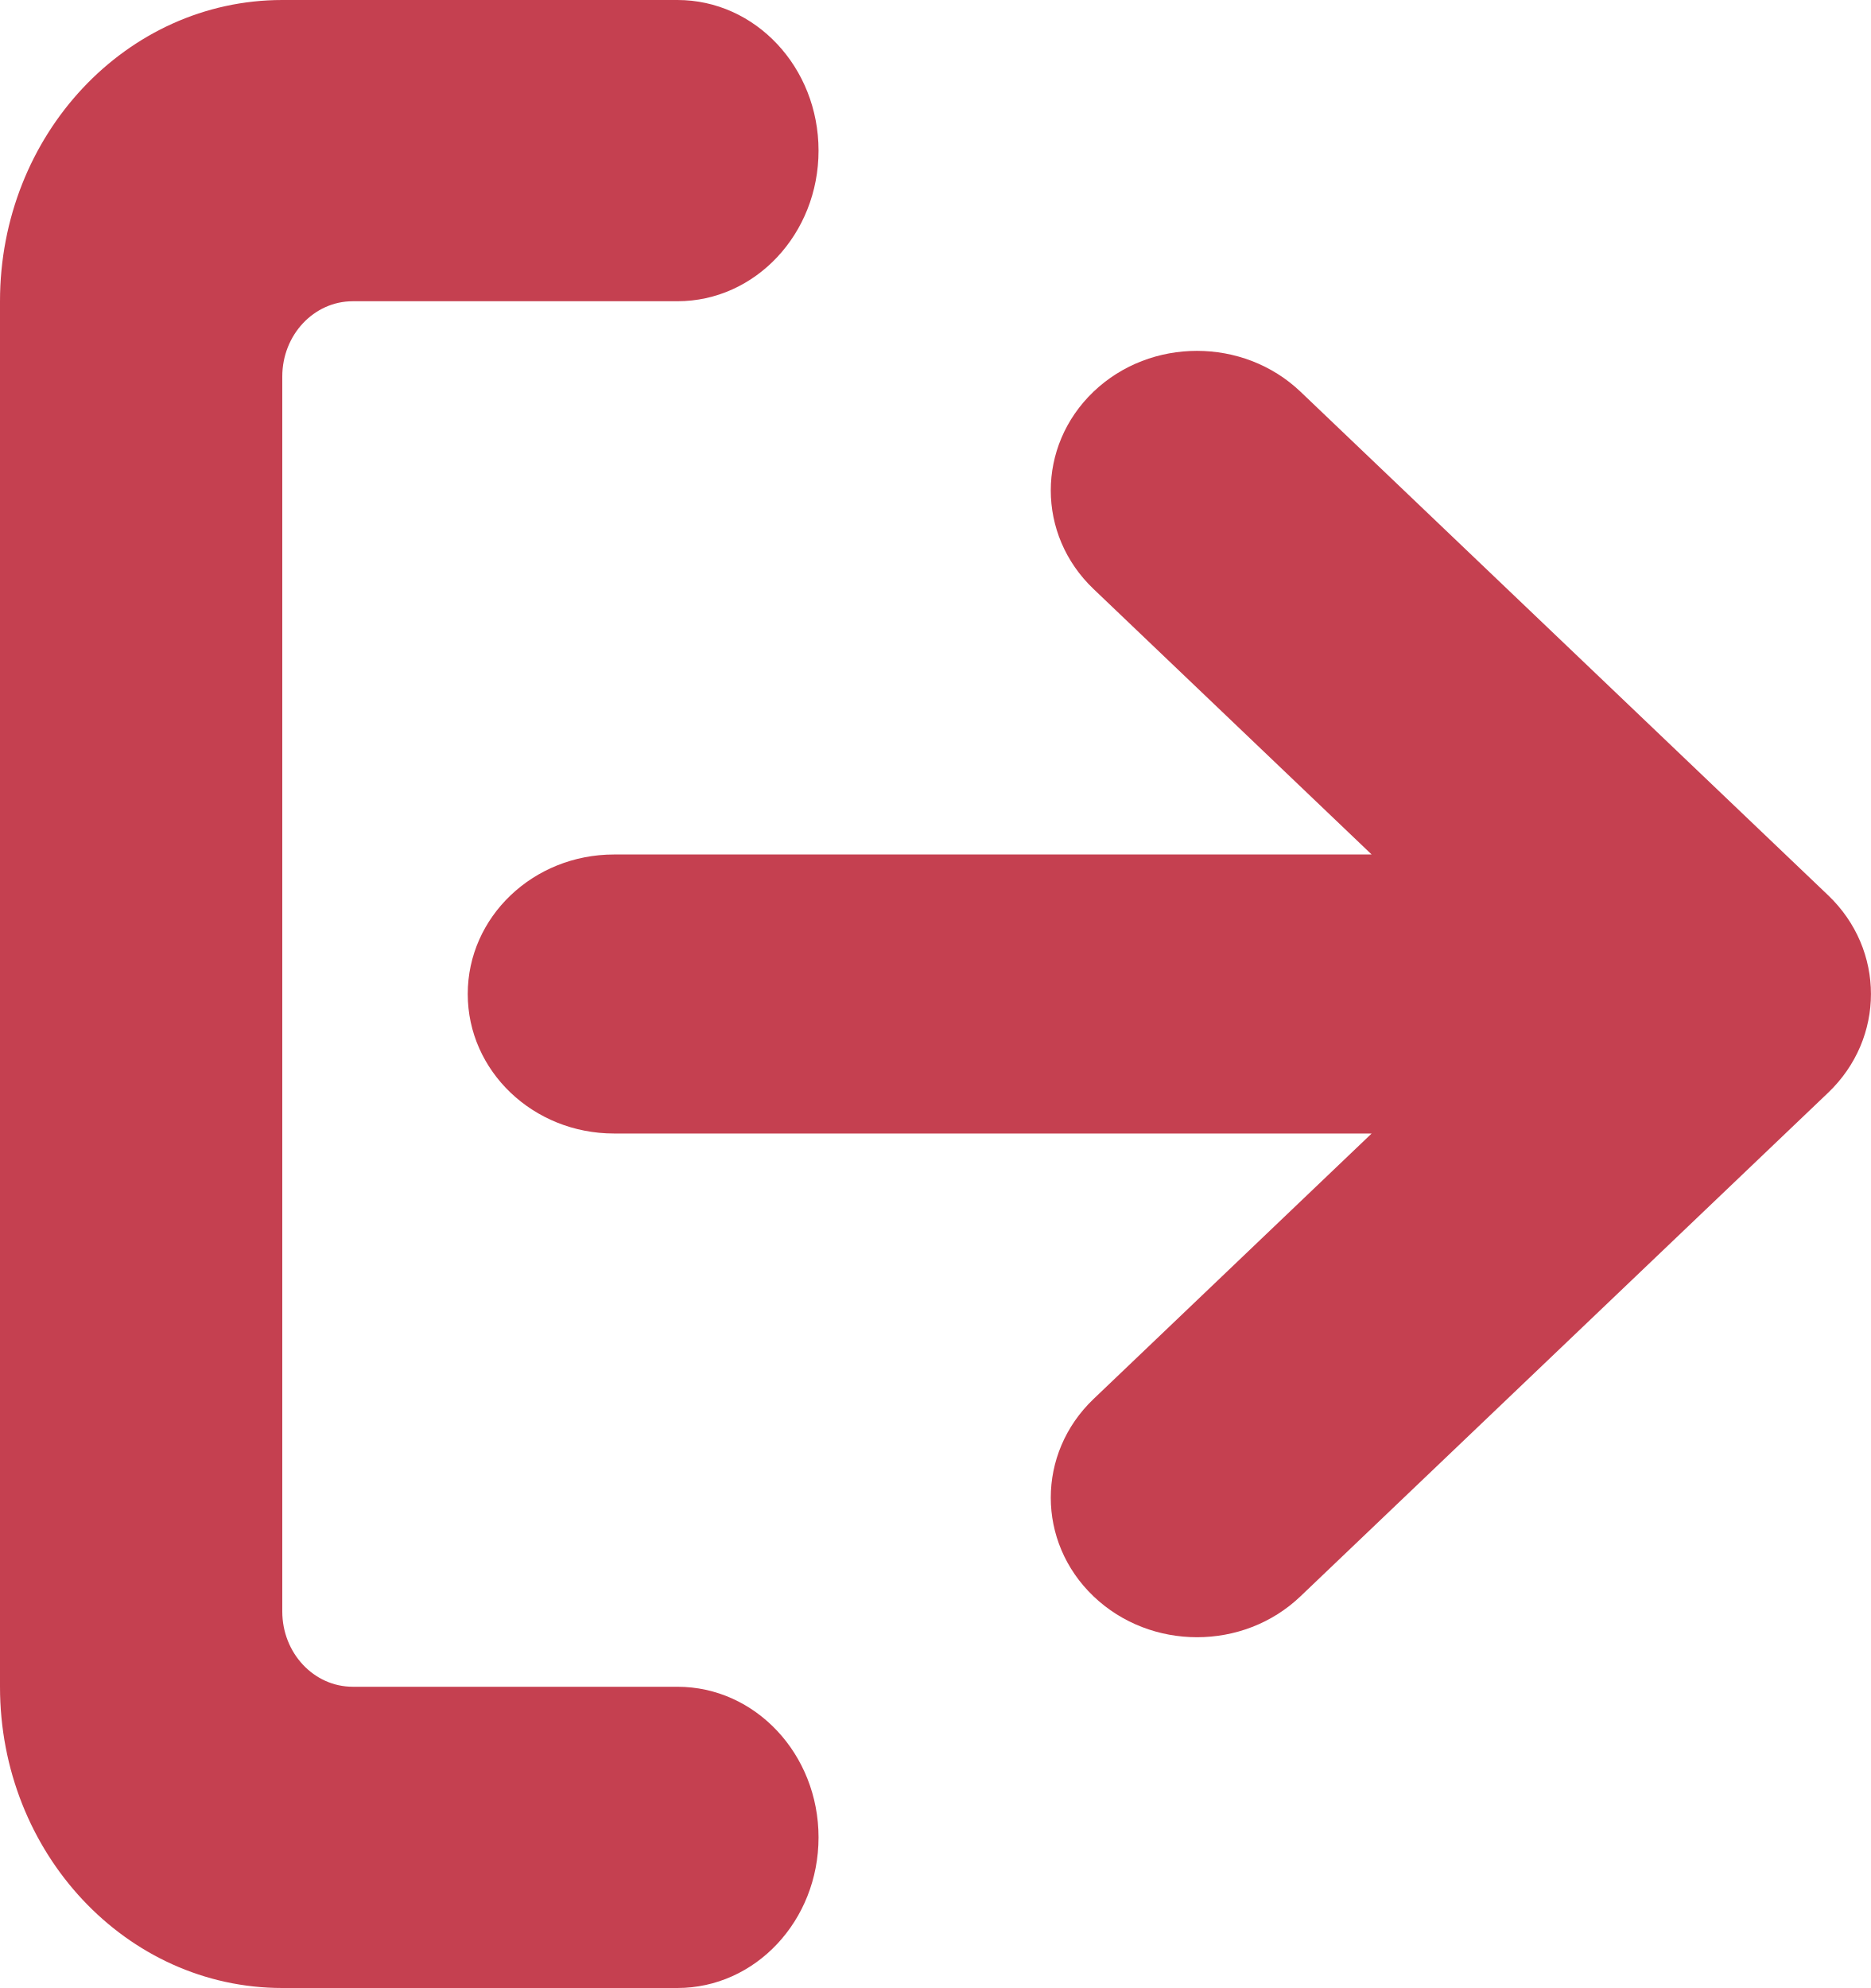
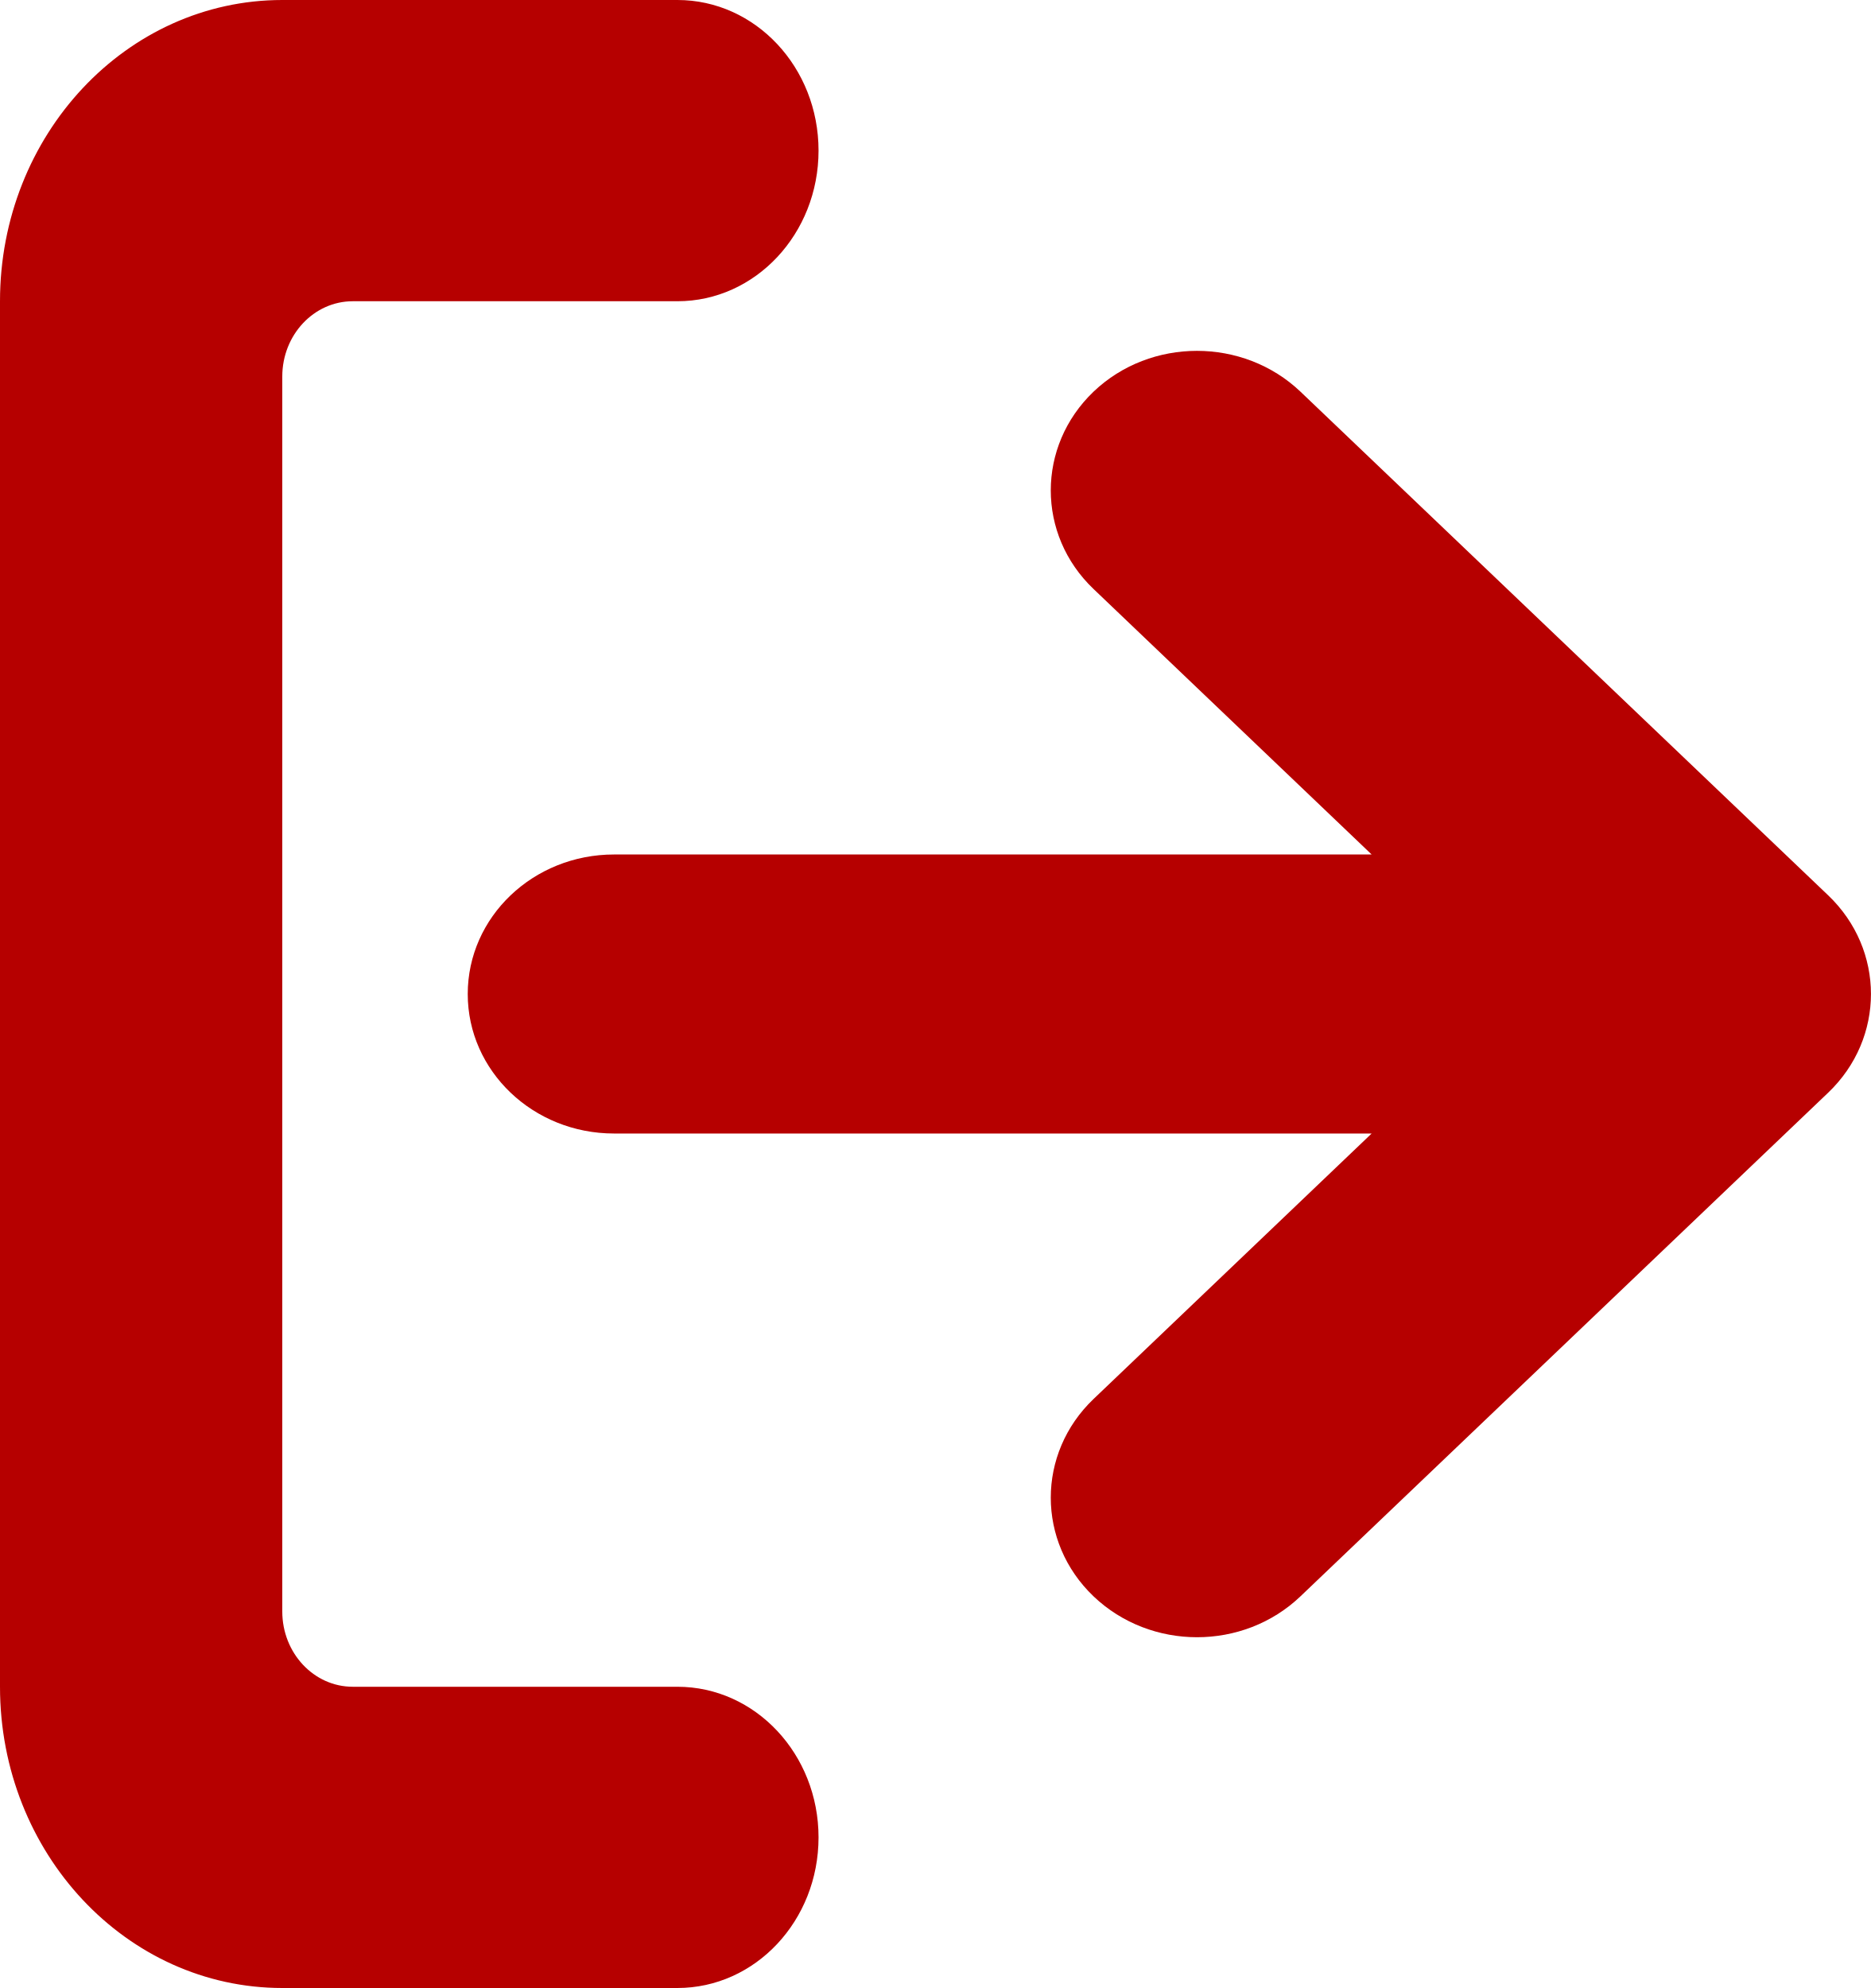
<svg xmlns="http://www.w3.org/2000/svg" width="16" height="17" viewBox="0 0 16 17" fill="none">
-   <path d="M9.352 11.963L11.73 9.693H5.251C4.56 9.693 4 9.159 4 8.5C4 7.841 4.56 7.307 5.251 7.307H11.73L9.352 5.037C8.864 4.572 8.864 3.816 9.352 3.349C9.84 2.884 10.632 2.884 11.121 3.349L15.634 7.656C16.122 8.122 16.122 8.878 15.634 9.344L11.121 13.651C10.633 14.117 9.841 14.117 9.352 13.651C8.864 13.185 8.864 12.429 9.352 11.963H9.352Z" fill="#C54050" />
-   <path d="M7 1.288C7 0.576 6.46 0 5.793 0H2.414C1.081 0 0 1.153 0 2.576V14.424C0 15.847 1.081 17 2.414 17H5.793C6.46 17 7 16.424 7 15.712C7 15.001 6.46 14.424 5.793 14.424H3.017C2.684 14.424 2.414 14.136 2.414 13.78V3.22C2.414 2.864 2.684 2.576 3.017 2.576H5.793C6.46 2.576 7 1.999 7 1.288Z" fill="#C54050" />
+   <path d="M9.352 11.963L11.73 9.693H5.251C4.56 9.693 4 9.159 4 8.5C4 7.841 4.56 7.307 5.251 7.307H11.73L9.352 5.037C8.864 4.572 8.864 3.816 9.352 3.349C9.84 2.884 10.632 2.884 11.121 3.349L15.634 7.656C16.122 8.122 16.122 8.878 15.634 9.344L11.121 13.651C10.633 14.117 9.841 14.117 9.352 13.651C8.864 13.185 8.864 12.429 9.352 11.963H9.352Z" fill="#b60000" />
+   <path d="M7 1.288C7 0.576 6.46 0 5.793 0H2.414C1.081 0 0 1.153 0 2.576V14.424C0 15.847 1.081 17 2.414 17H5.793C6.46 17 7 16.424 7 15.712C7 15.001 6.46 14.424 5.793 14.424H3.017C2.684 14.424 2.414 14.136 2.414 13.78V3.22C2.414 2.864 2.684 2.576 3.017 2.576H5.793C6.46 2.576 7 1.999 7 1.288Z" fill="#b60000" />
</svg>
